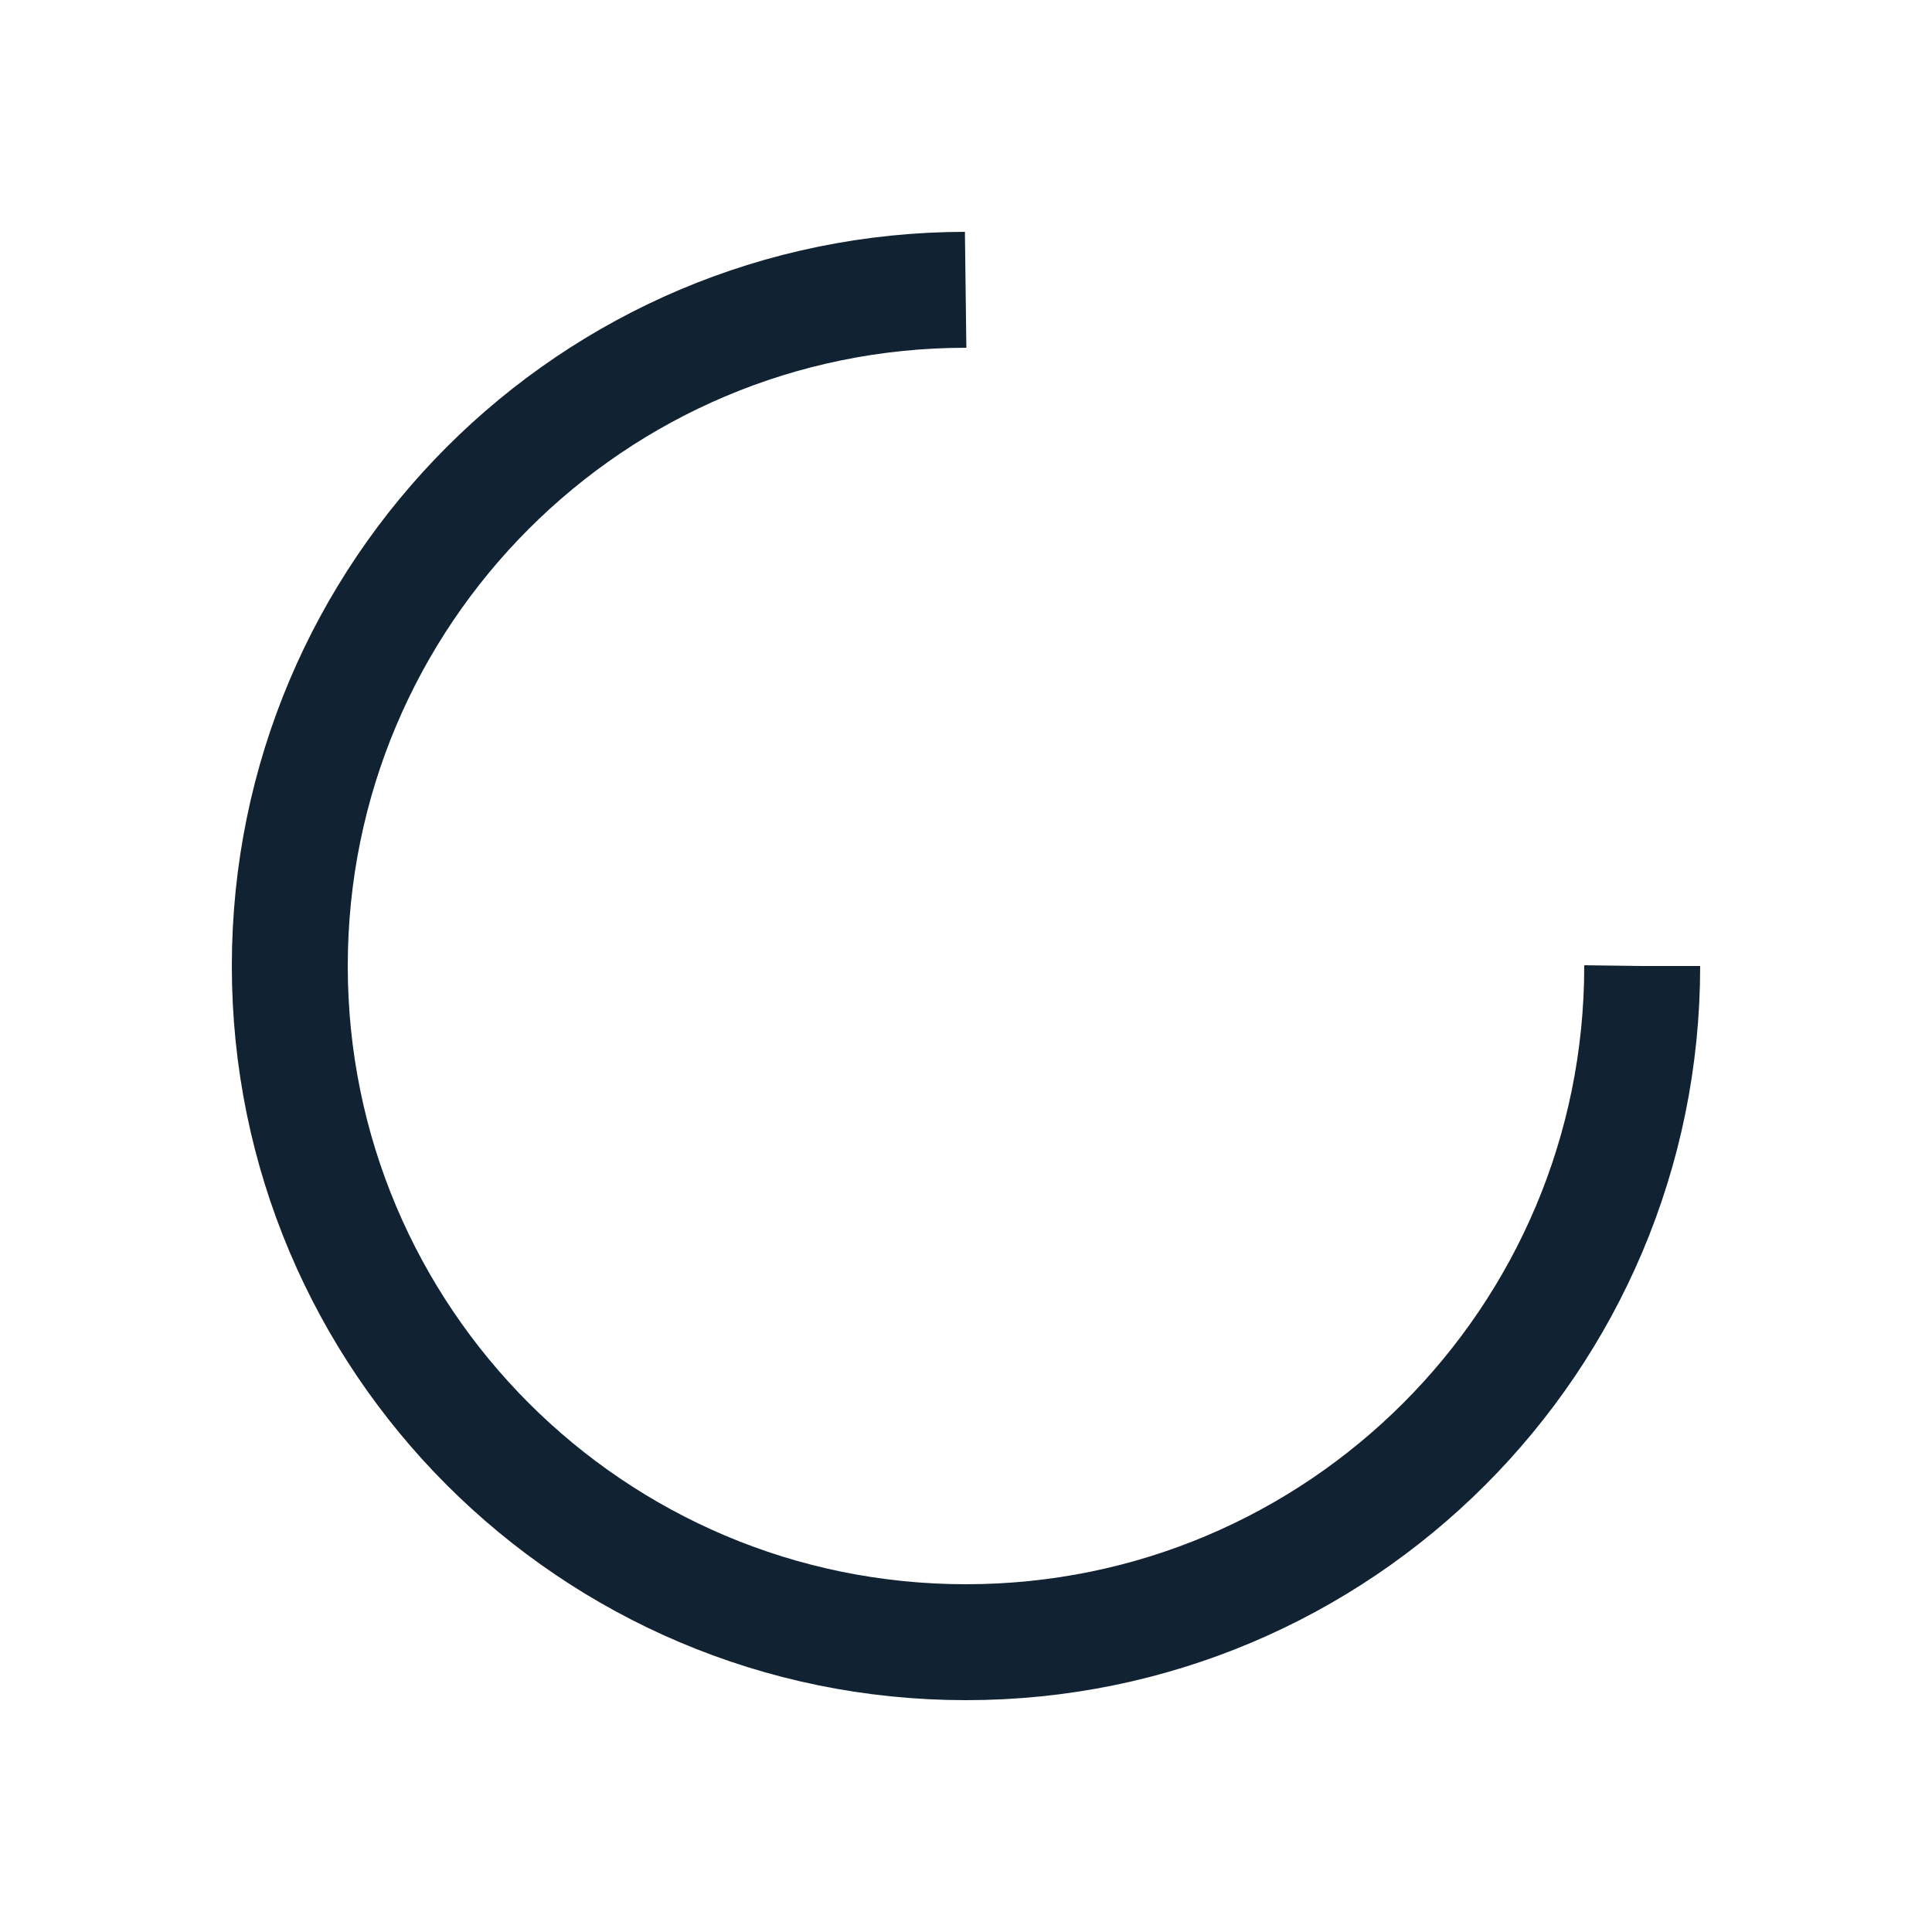
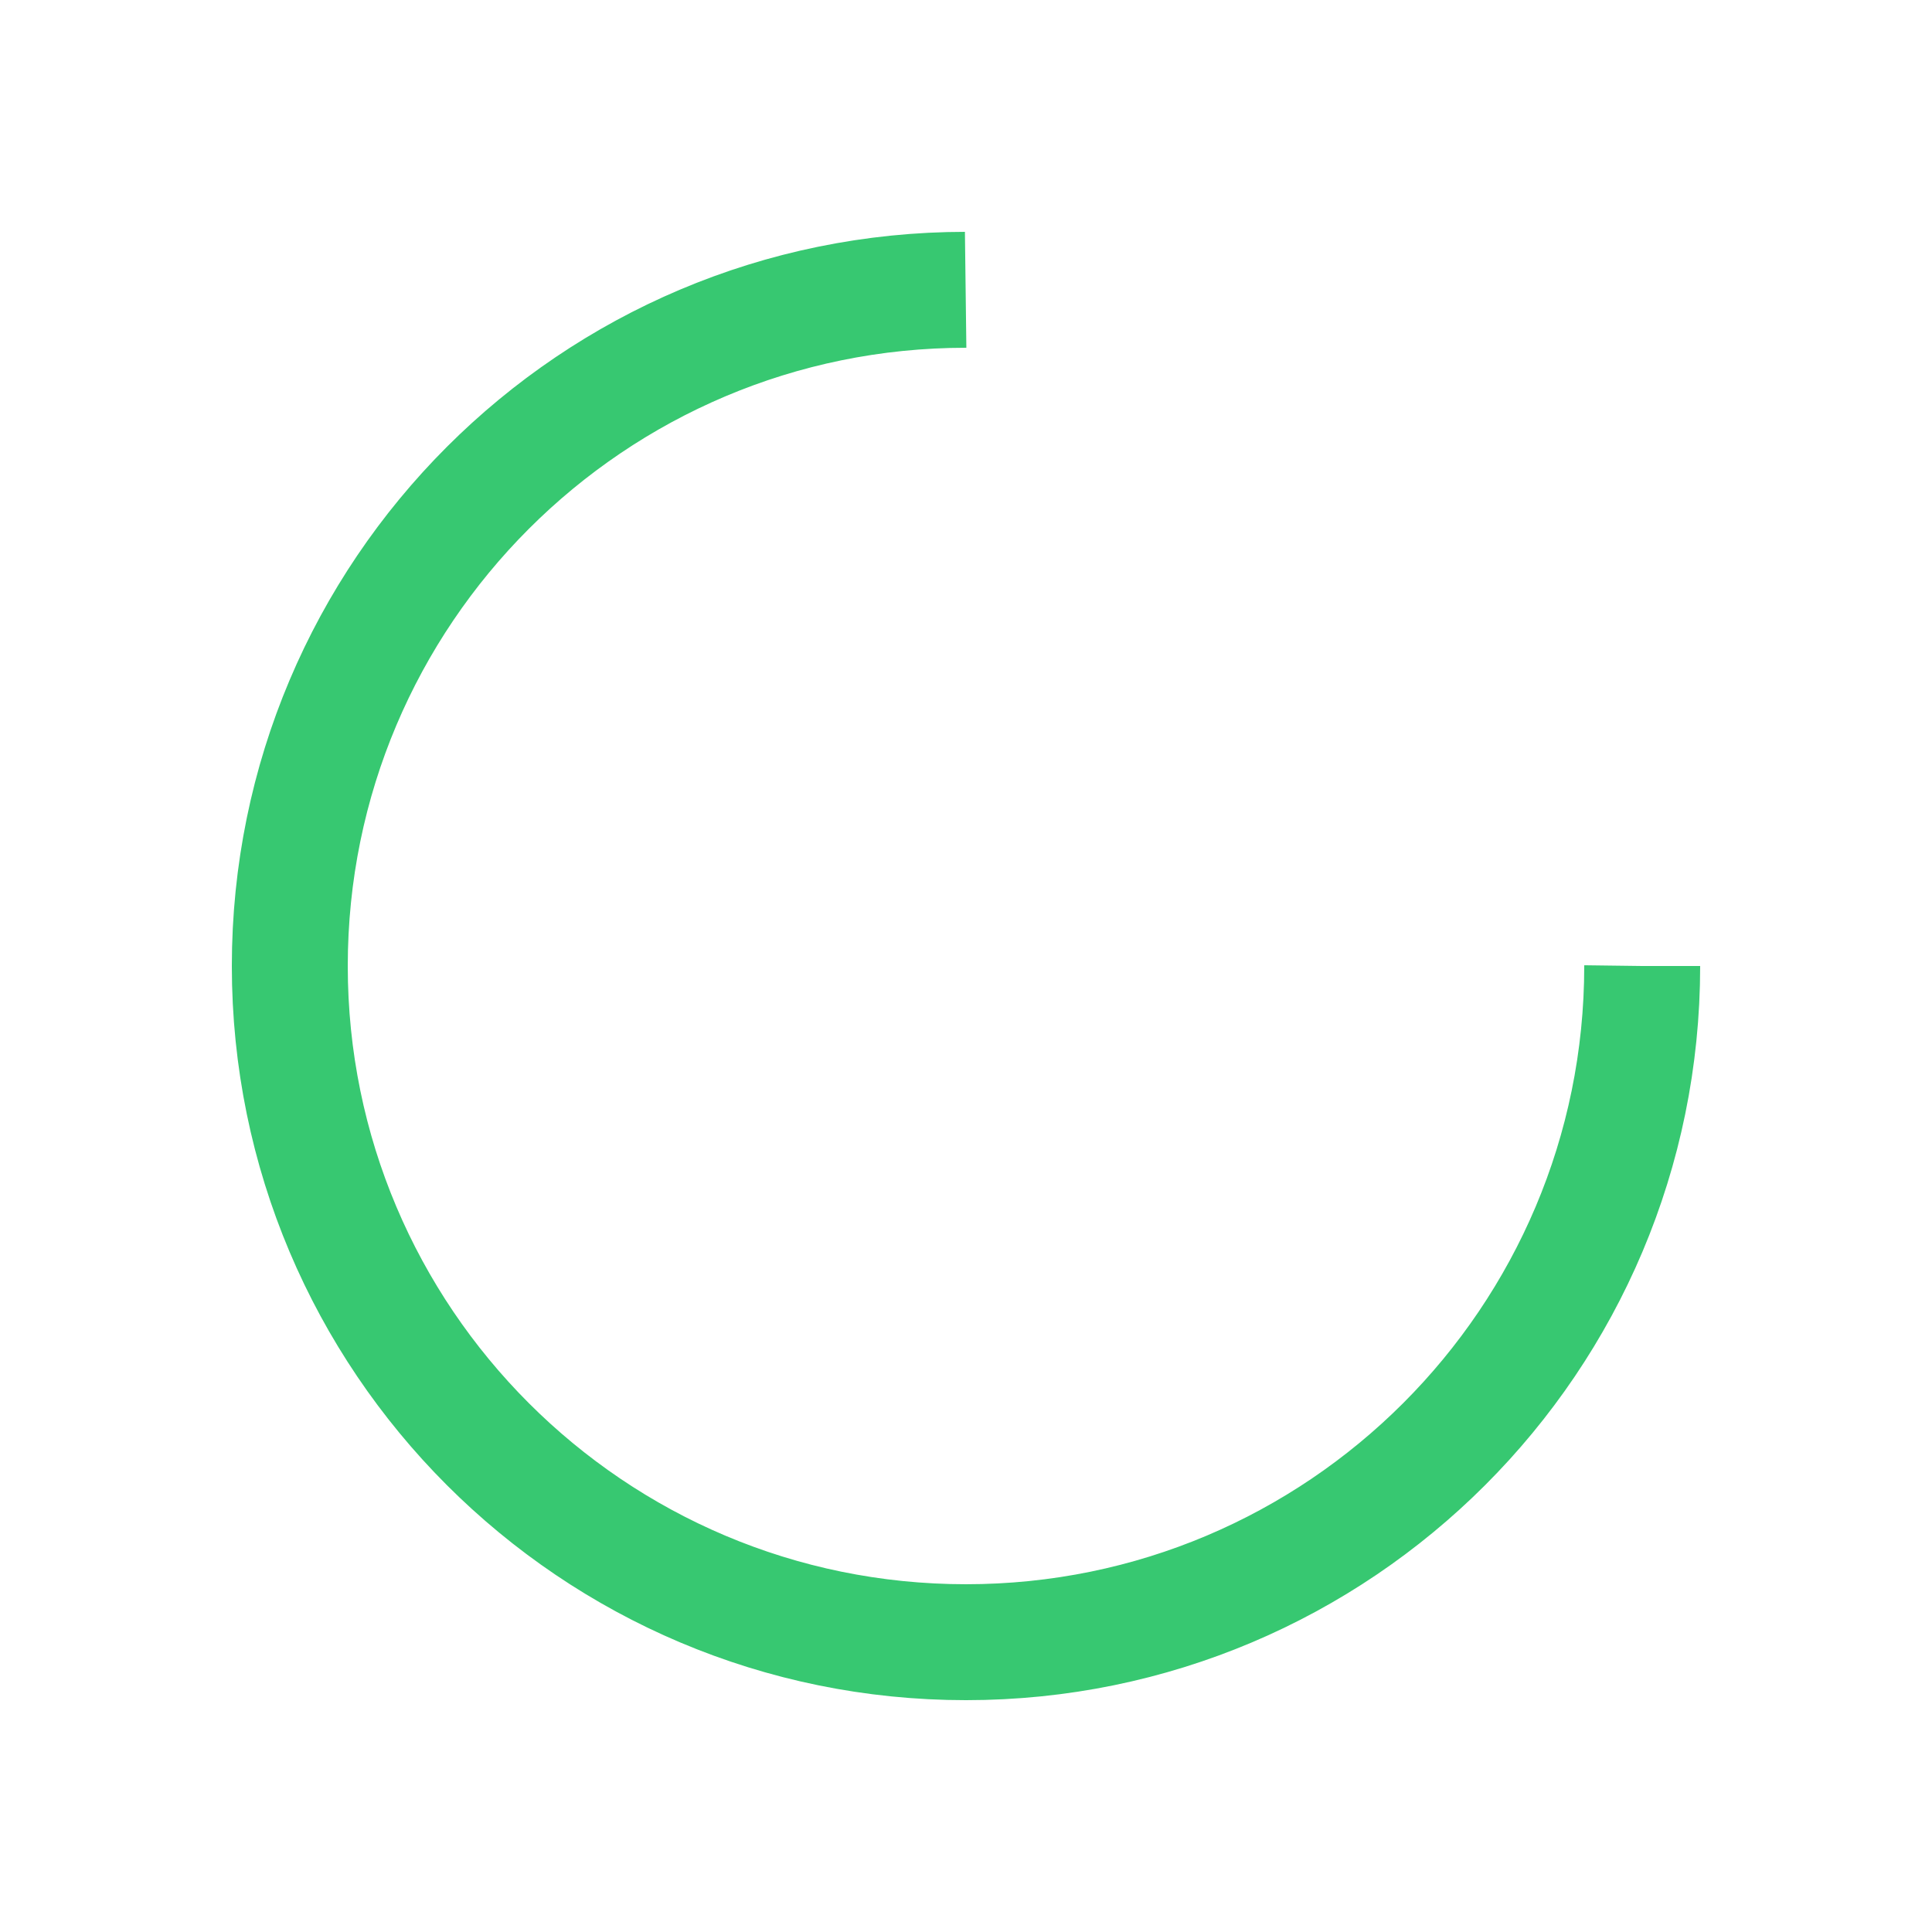
- <svg xmlns="http://www.w3.org/2000/svg" width="200px" height="200px" viewBox="0 0 100 100" preserveAspectRatio="xMidYMid" class="lds-rolling" style="background: rgba(0, 0, 0, 0) none repeat scroll 0% 0%;">
-   <circle cx="50" cy="50" fill="none" ng-attr-stroke="{{config.color}}" ng-attr-stroke-width="{{config.width}}" ng-attr-r="{{config.radius}}" ng-attr-stroke-dasharray="{{config.dasharray}}" stroke="#112233" stroke-width="6" r="35" stroke-dasharray="164.934 56.978">
+ <svg xmlns="http://www.w3.org/2000/svg" width="200px" height="200px" viewBox="0 0 100 100" preserveAspectRatio="xMidYMid" class="lds-rolling" style="background: rgba(0, 0, 0, 0) none repeat scroll 0% 0%;" version="1.1" id="svg925">
+   <defs id="defs929" />
+   <circle cx="50" cy="50" fill="none" ng-attr-stroke="{{config.color}}" ng-attr-stroke-width="{{config.width}}" ng-attr-r="{{config.radius}}" ng-attr-stroke-dasharray="{{config.dasharray}}" stroke="#112233" stroke-width="6" r="35" stroke-dasharray="164.934 56.978" id="circle923" style="stroke:#37c871">
    <animateTransform attributeName="transform" type="rotate" calcMode="linear" values="0 50 50;360 50 50" keyTimes="0;1" dur="1s" begin="0s" repeatCount="indefinite" />
  </circle>
</svg>
